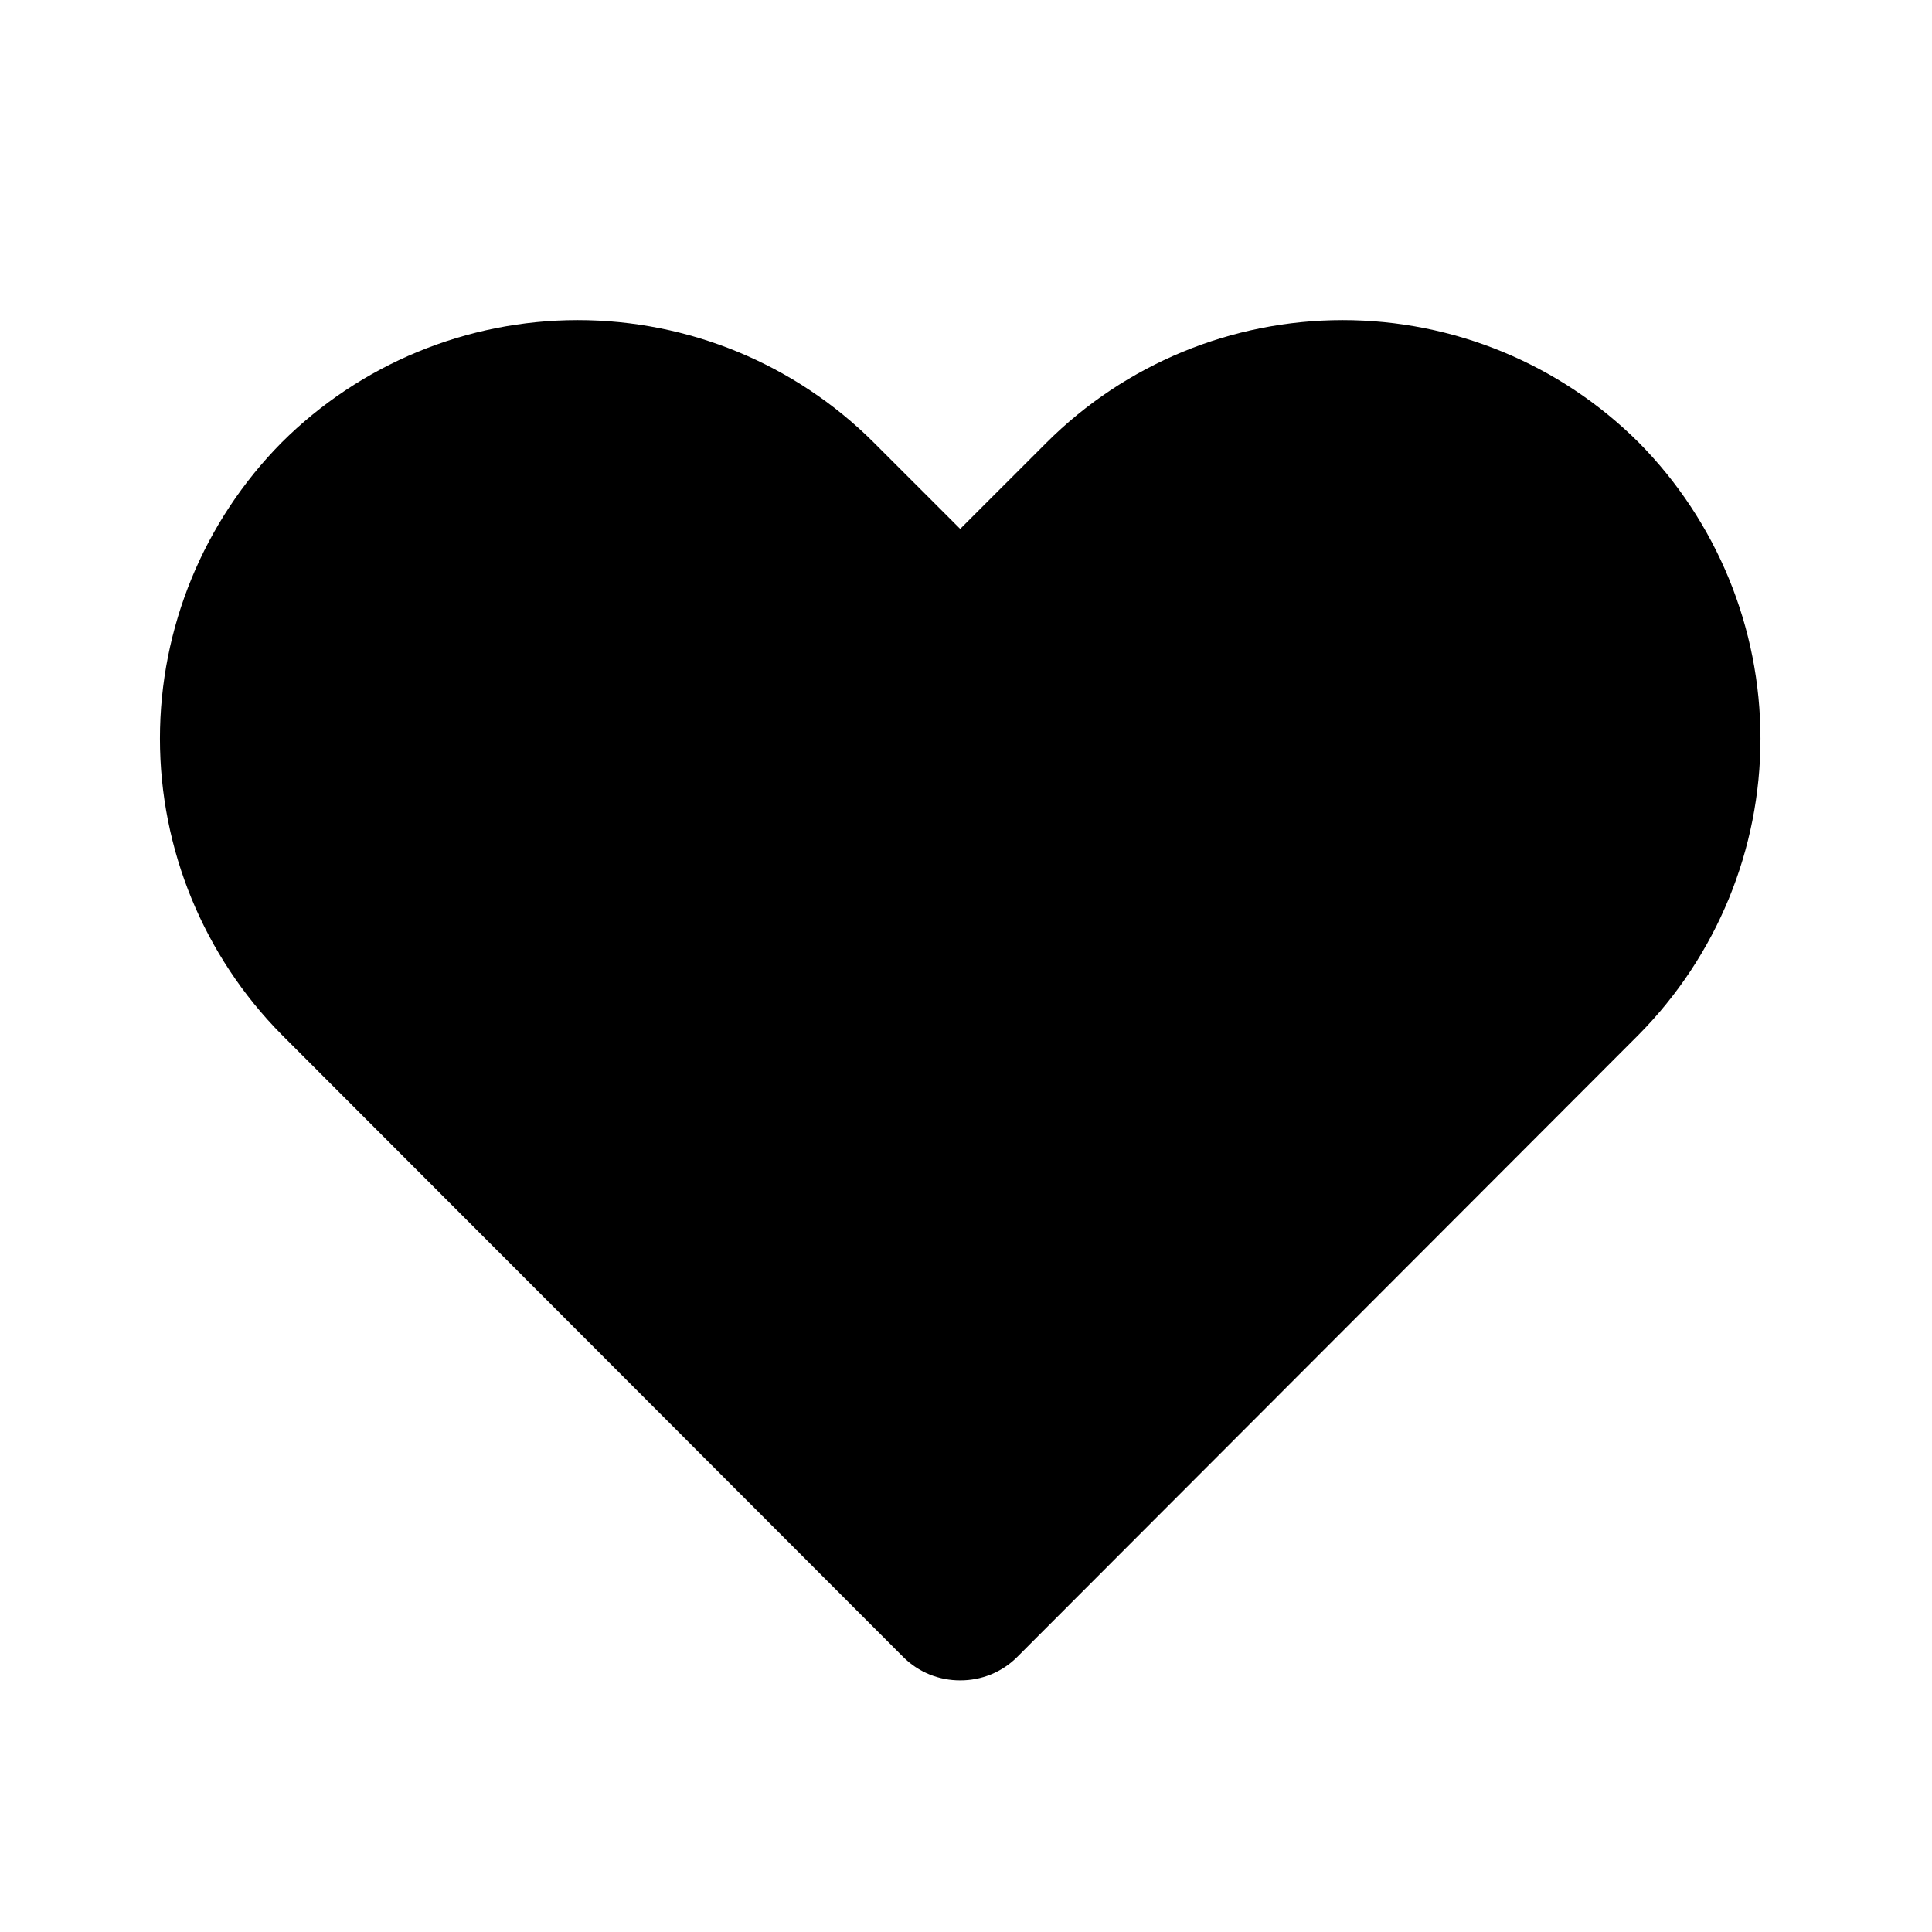
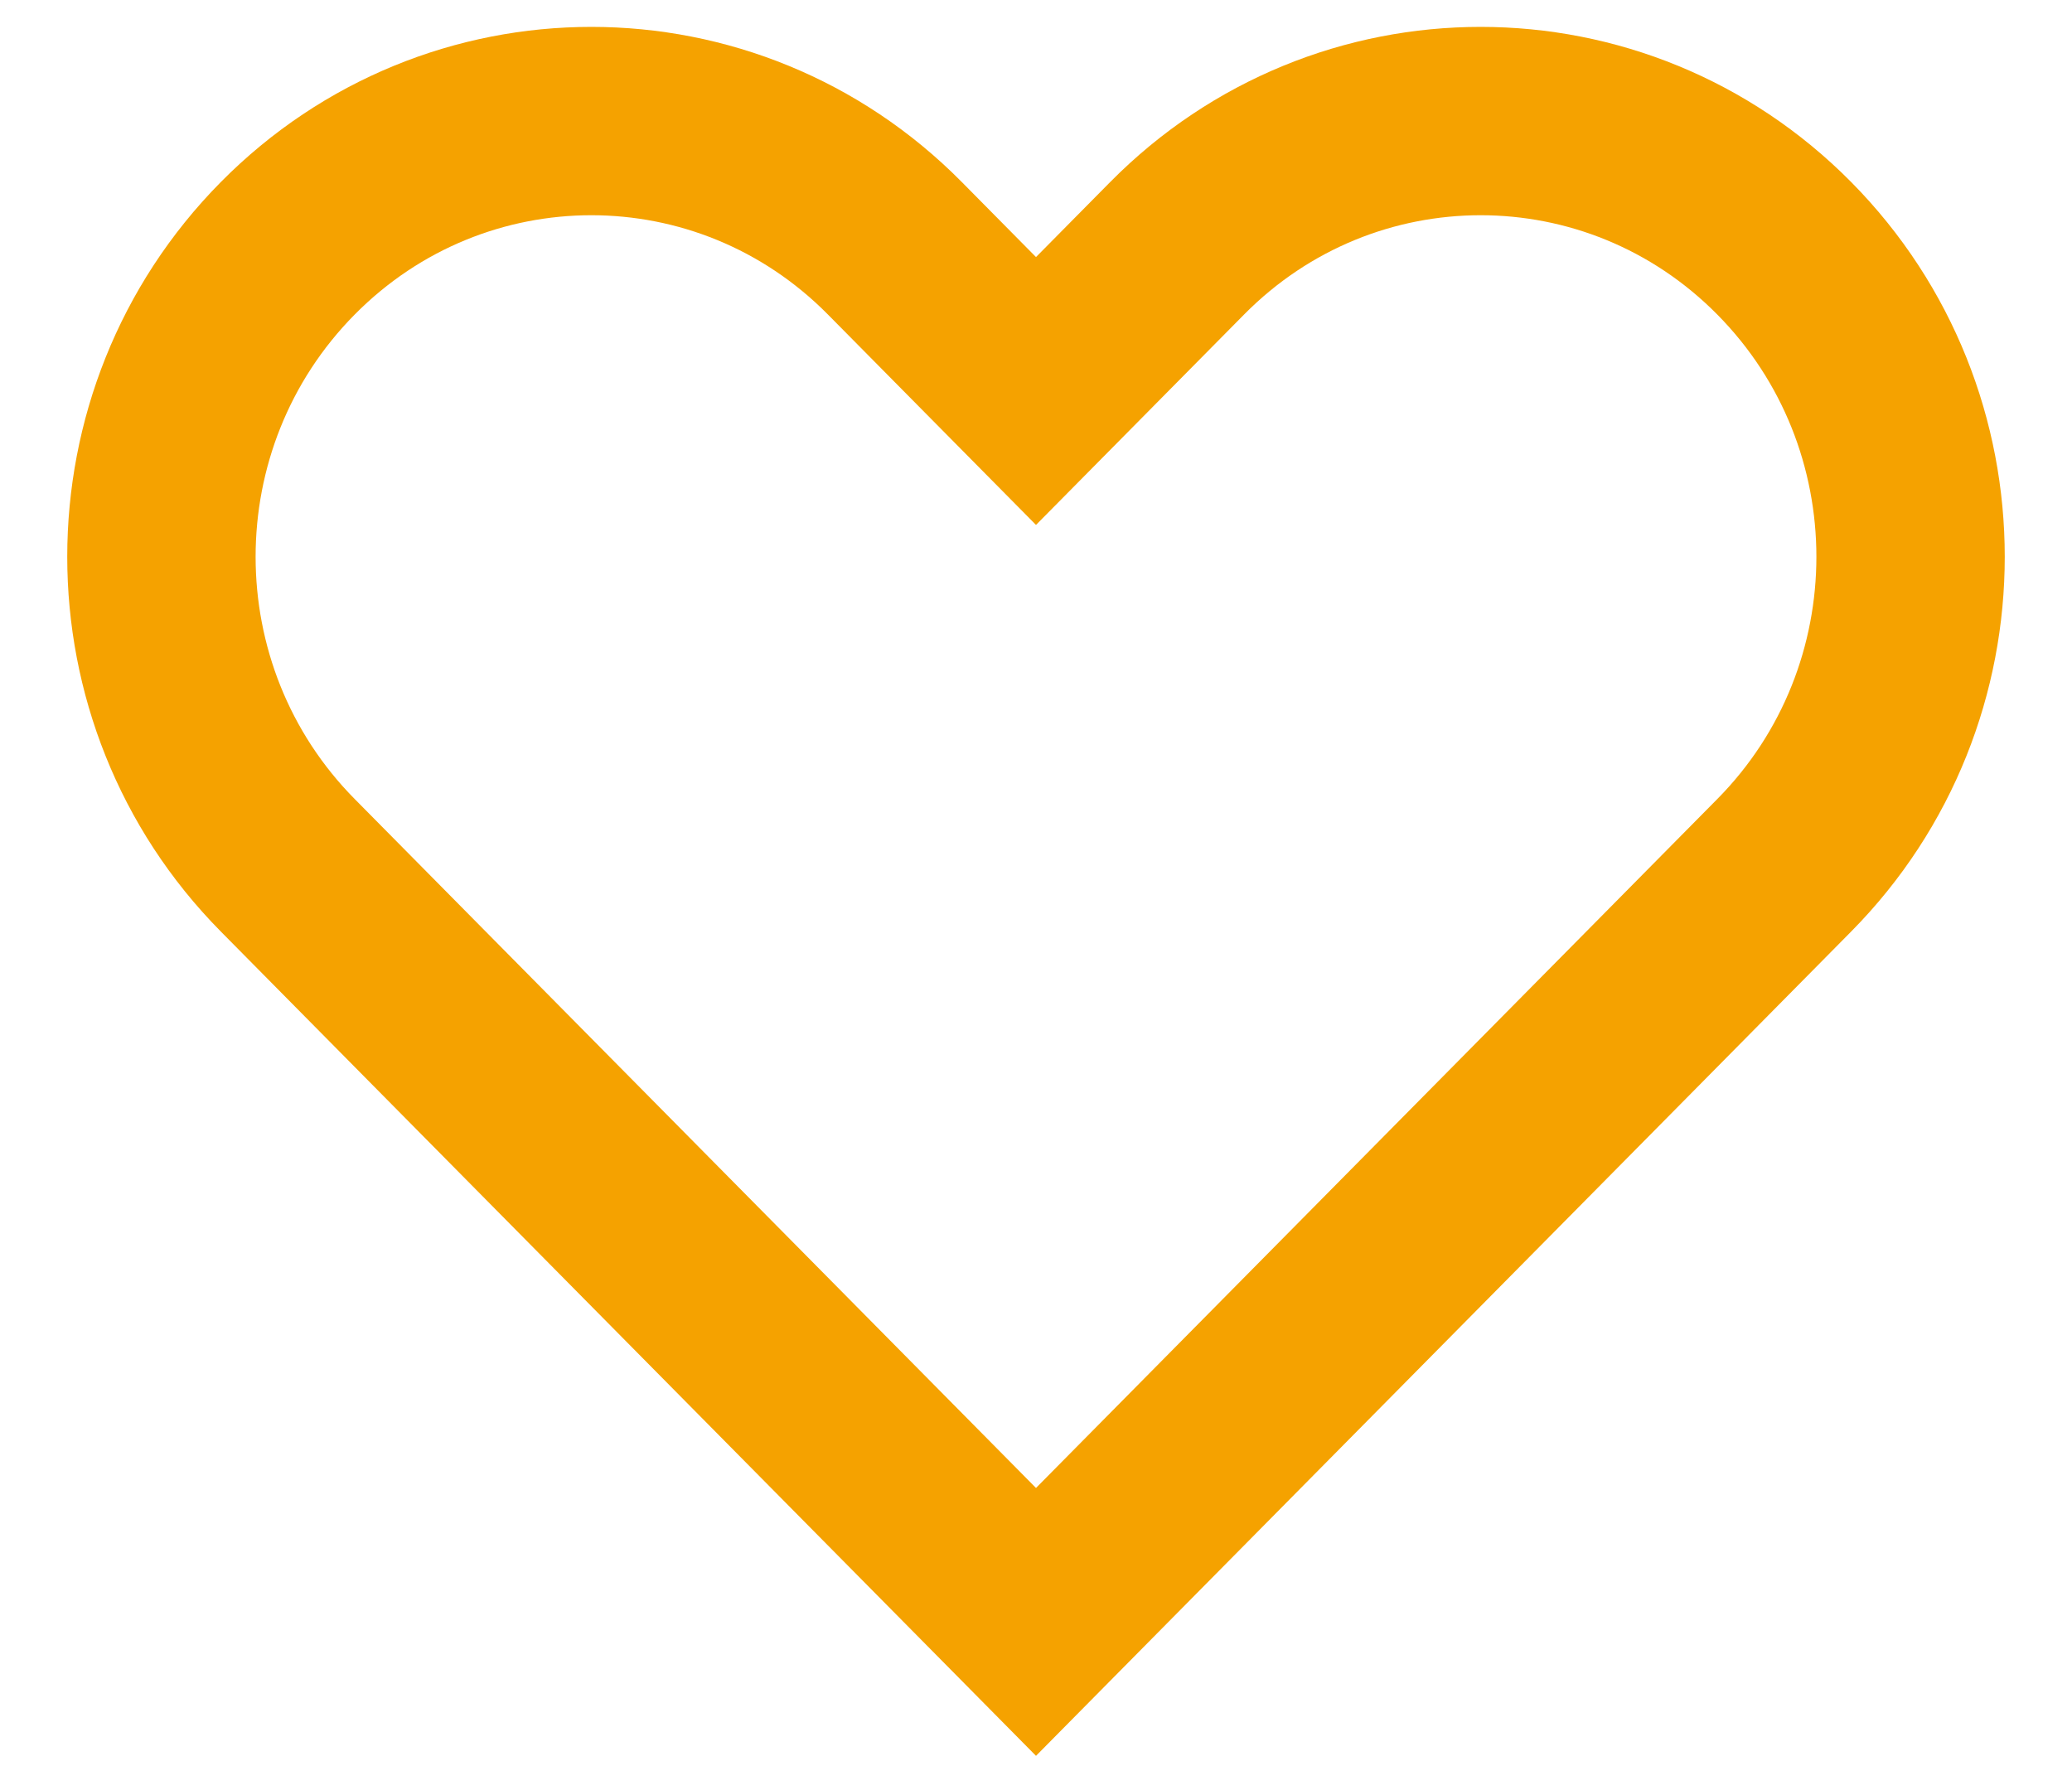
- <svg xmlns="http://www.w3.org/2000/svg" width="42" height="42" viewBox="0 0 42 42" fill="none">
-   <path d="M20.874 36.53C20.645 36.531 20.418 36.487 20.206 36.401C19.994 36.314 19.802 36.187 19.639 36.025L6.123 22.492C4.428 20.779 3.477 18.466 3.477 16.056C3.477 13.646 4.428 11.333 6.123 9.62C7.832 7.916 10.146 6.959 12.559 6.959C14.972 6.959 17.287 7.916 18.995 9.62L20.874 11.498L22.753 9.62C24.461 7.916 26.776 6.959 29.189 6.959C31.602 6.959 33.916 7.916 35.625 9.62C37.32 11.333 38.271 13.646 38.271 16.056C38.271 18.466 37.32 20.779 35.625 22.492L22.109 36.025C21.947 36.187 21.754 36.314 21.542 36.401C21.33 36.487 21.103 36.531 20.874 36.53Z" fill="black" />
+ <svg xmlns="http://www.w3.org/2000/svg" width="22" height="19" viewBox="0 0 22 19" fill="none">
+   <path d="M4.537 10.687L4.537 10.687L3.842 9.984L3.055 9.188C1.267 7.38 1.267 4.445 3.055 2.637C4.837 0.835 7.721 0.835 9.502 2.637L10.289 3.433L11 4.152L11.711 3.433L12.498 2.637C14.279 0.835 17.163 0.835 18.945 2.637C20.733 4.445 20.733 7.38 18.945 9.188L18.158 9.984L17.465 10.685L17.465 10.685L11 17.223L4.537 10.687ZM10.999 17.286L10.998 17.286L10.999 17.286Z" stroke="#F5A200" stroke-width="2" />
</svg>
